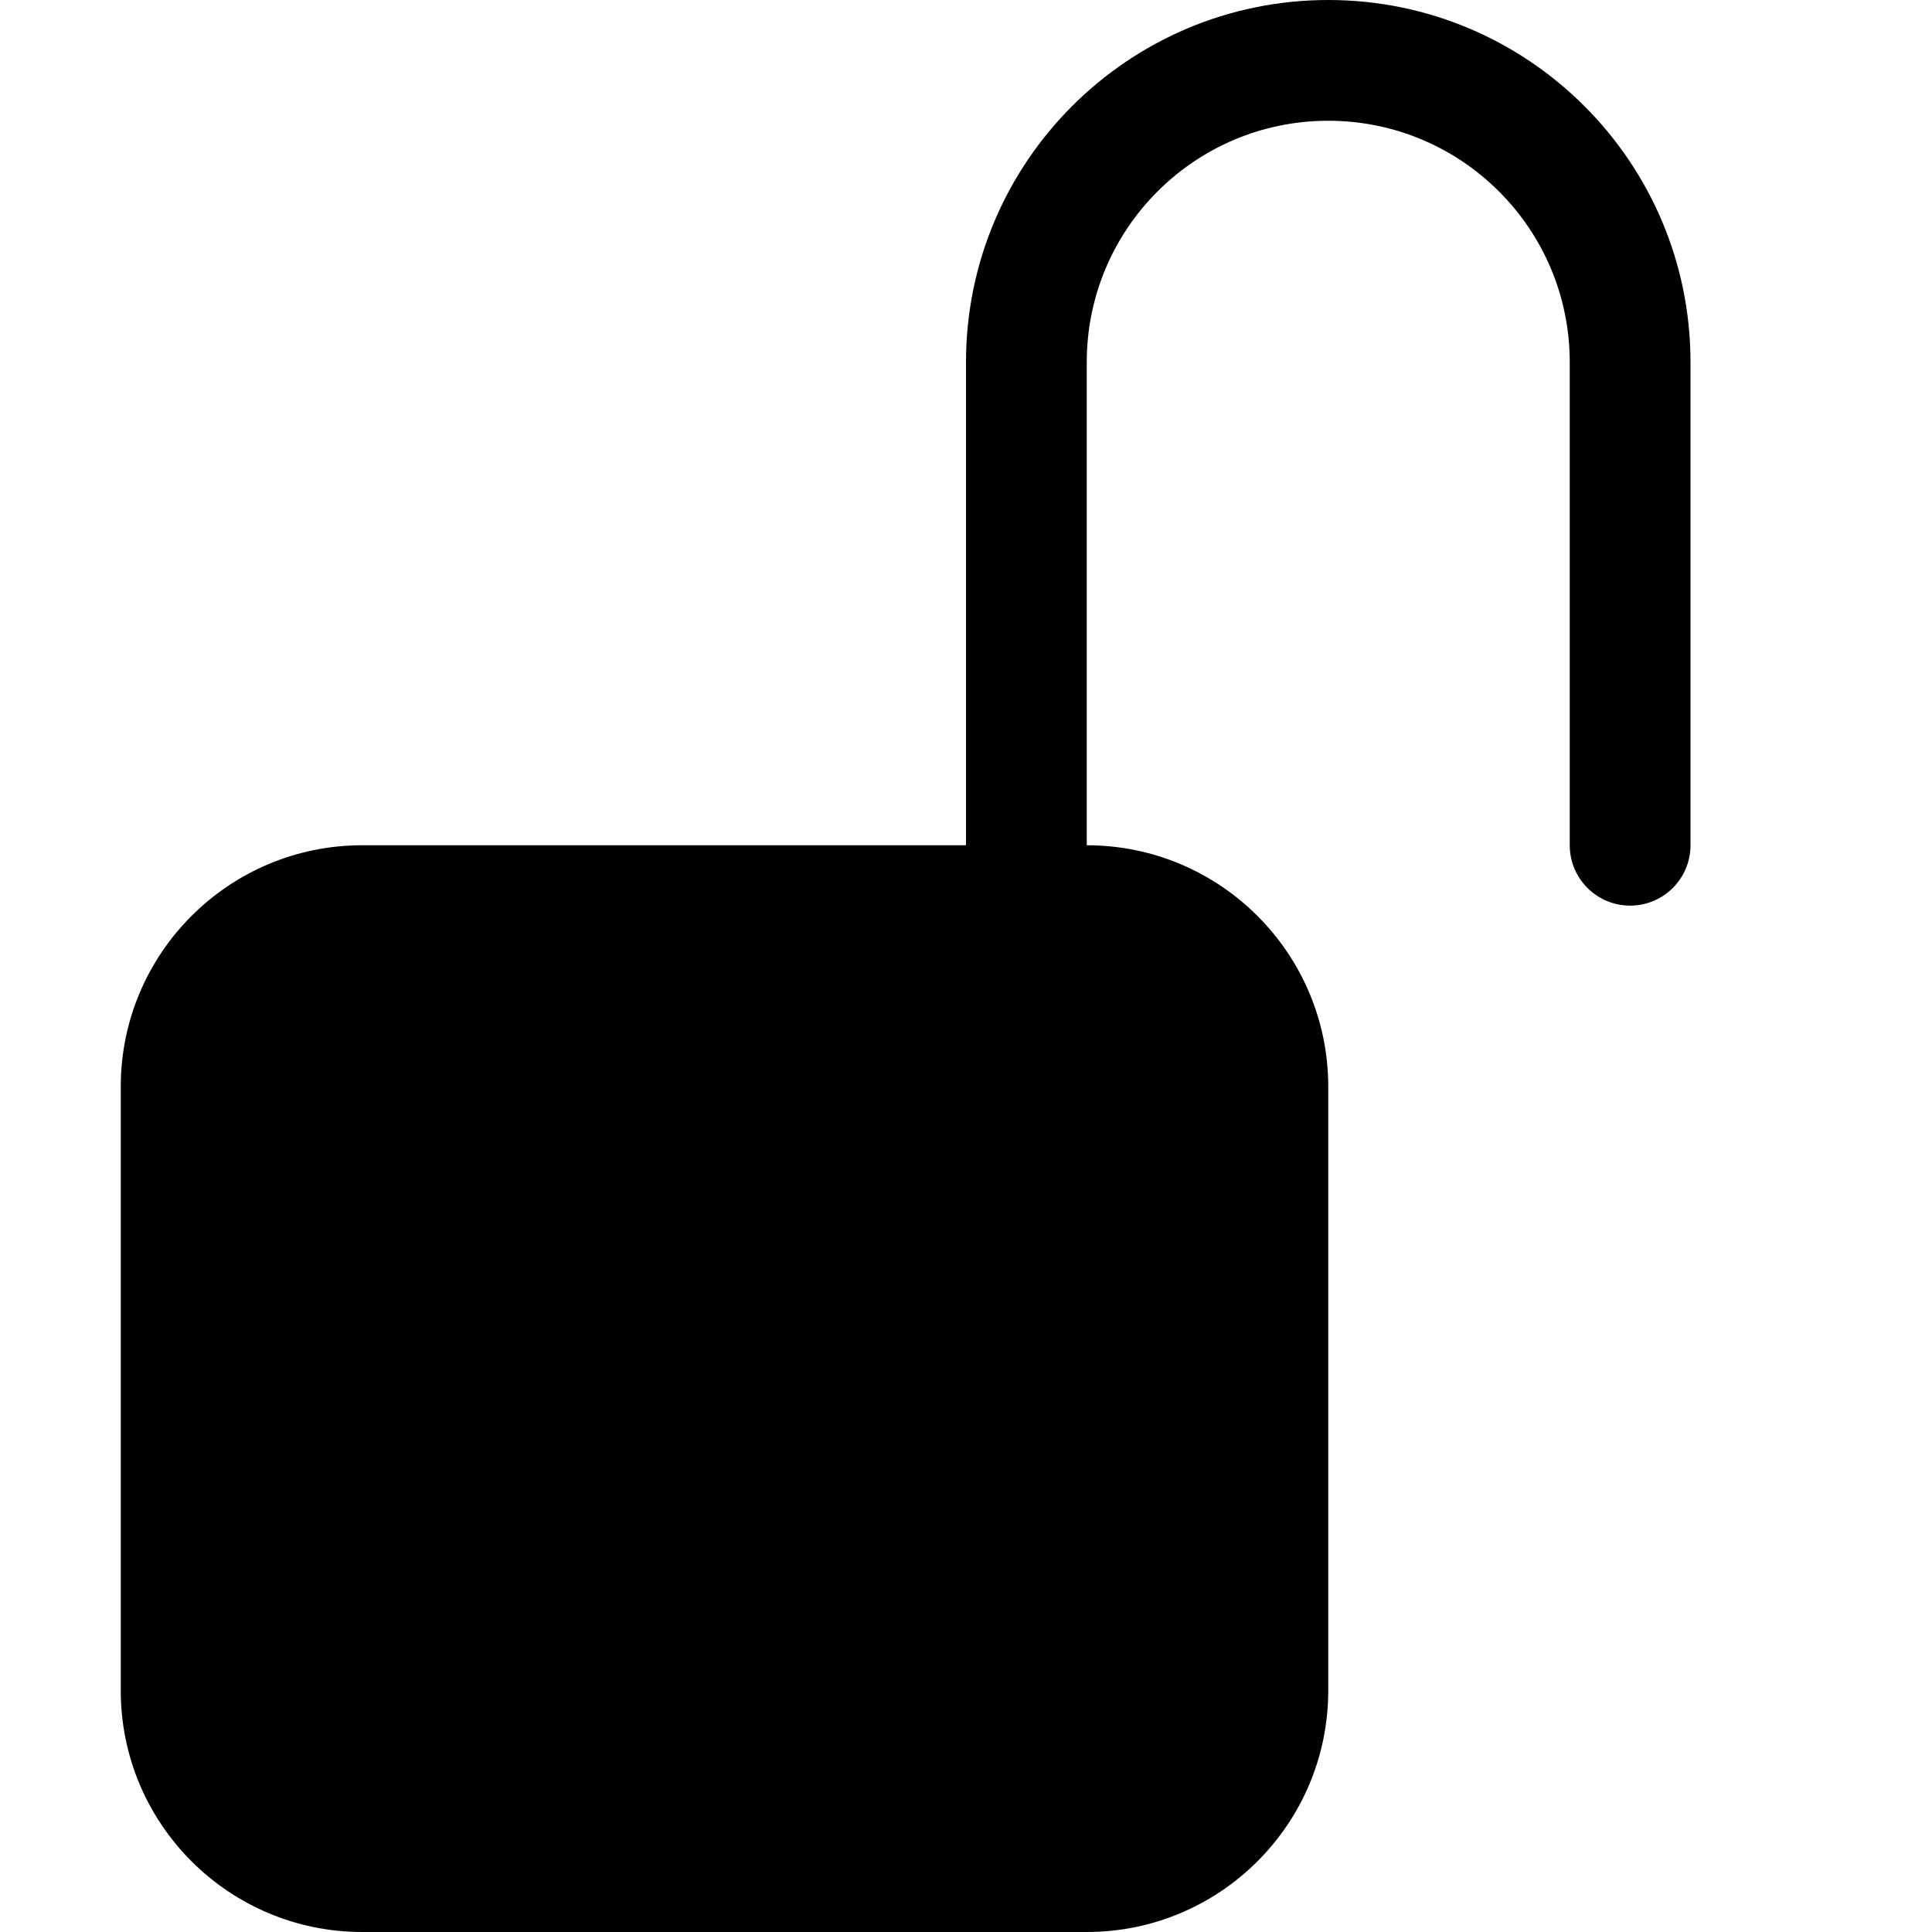
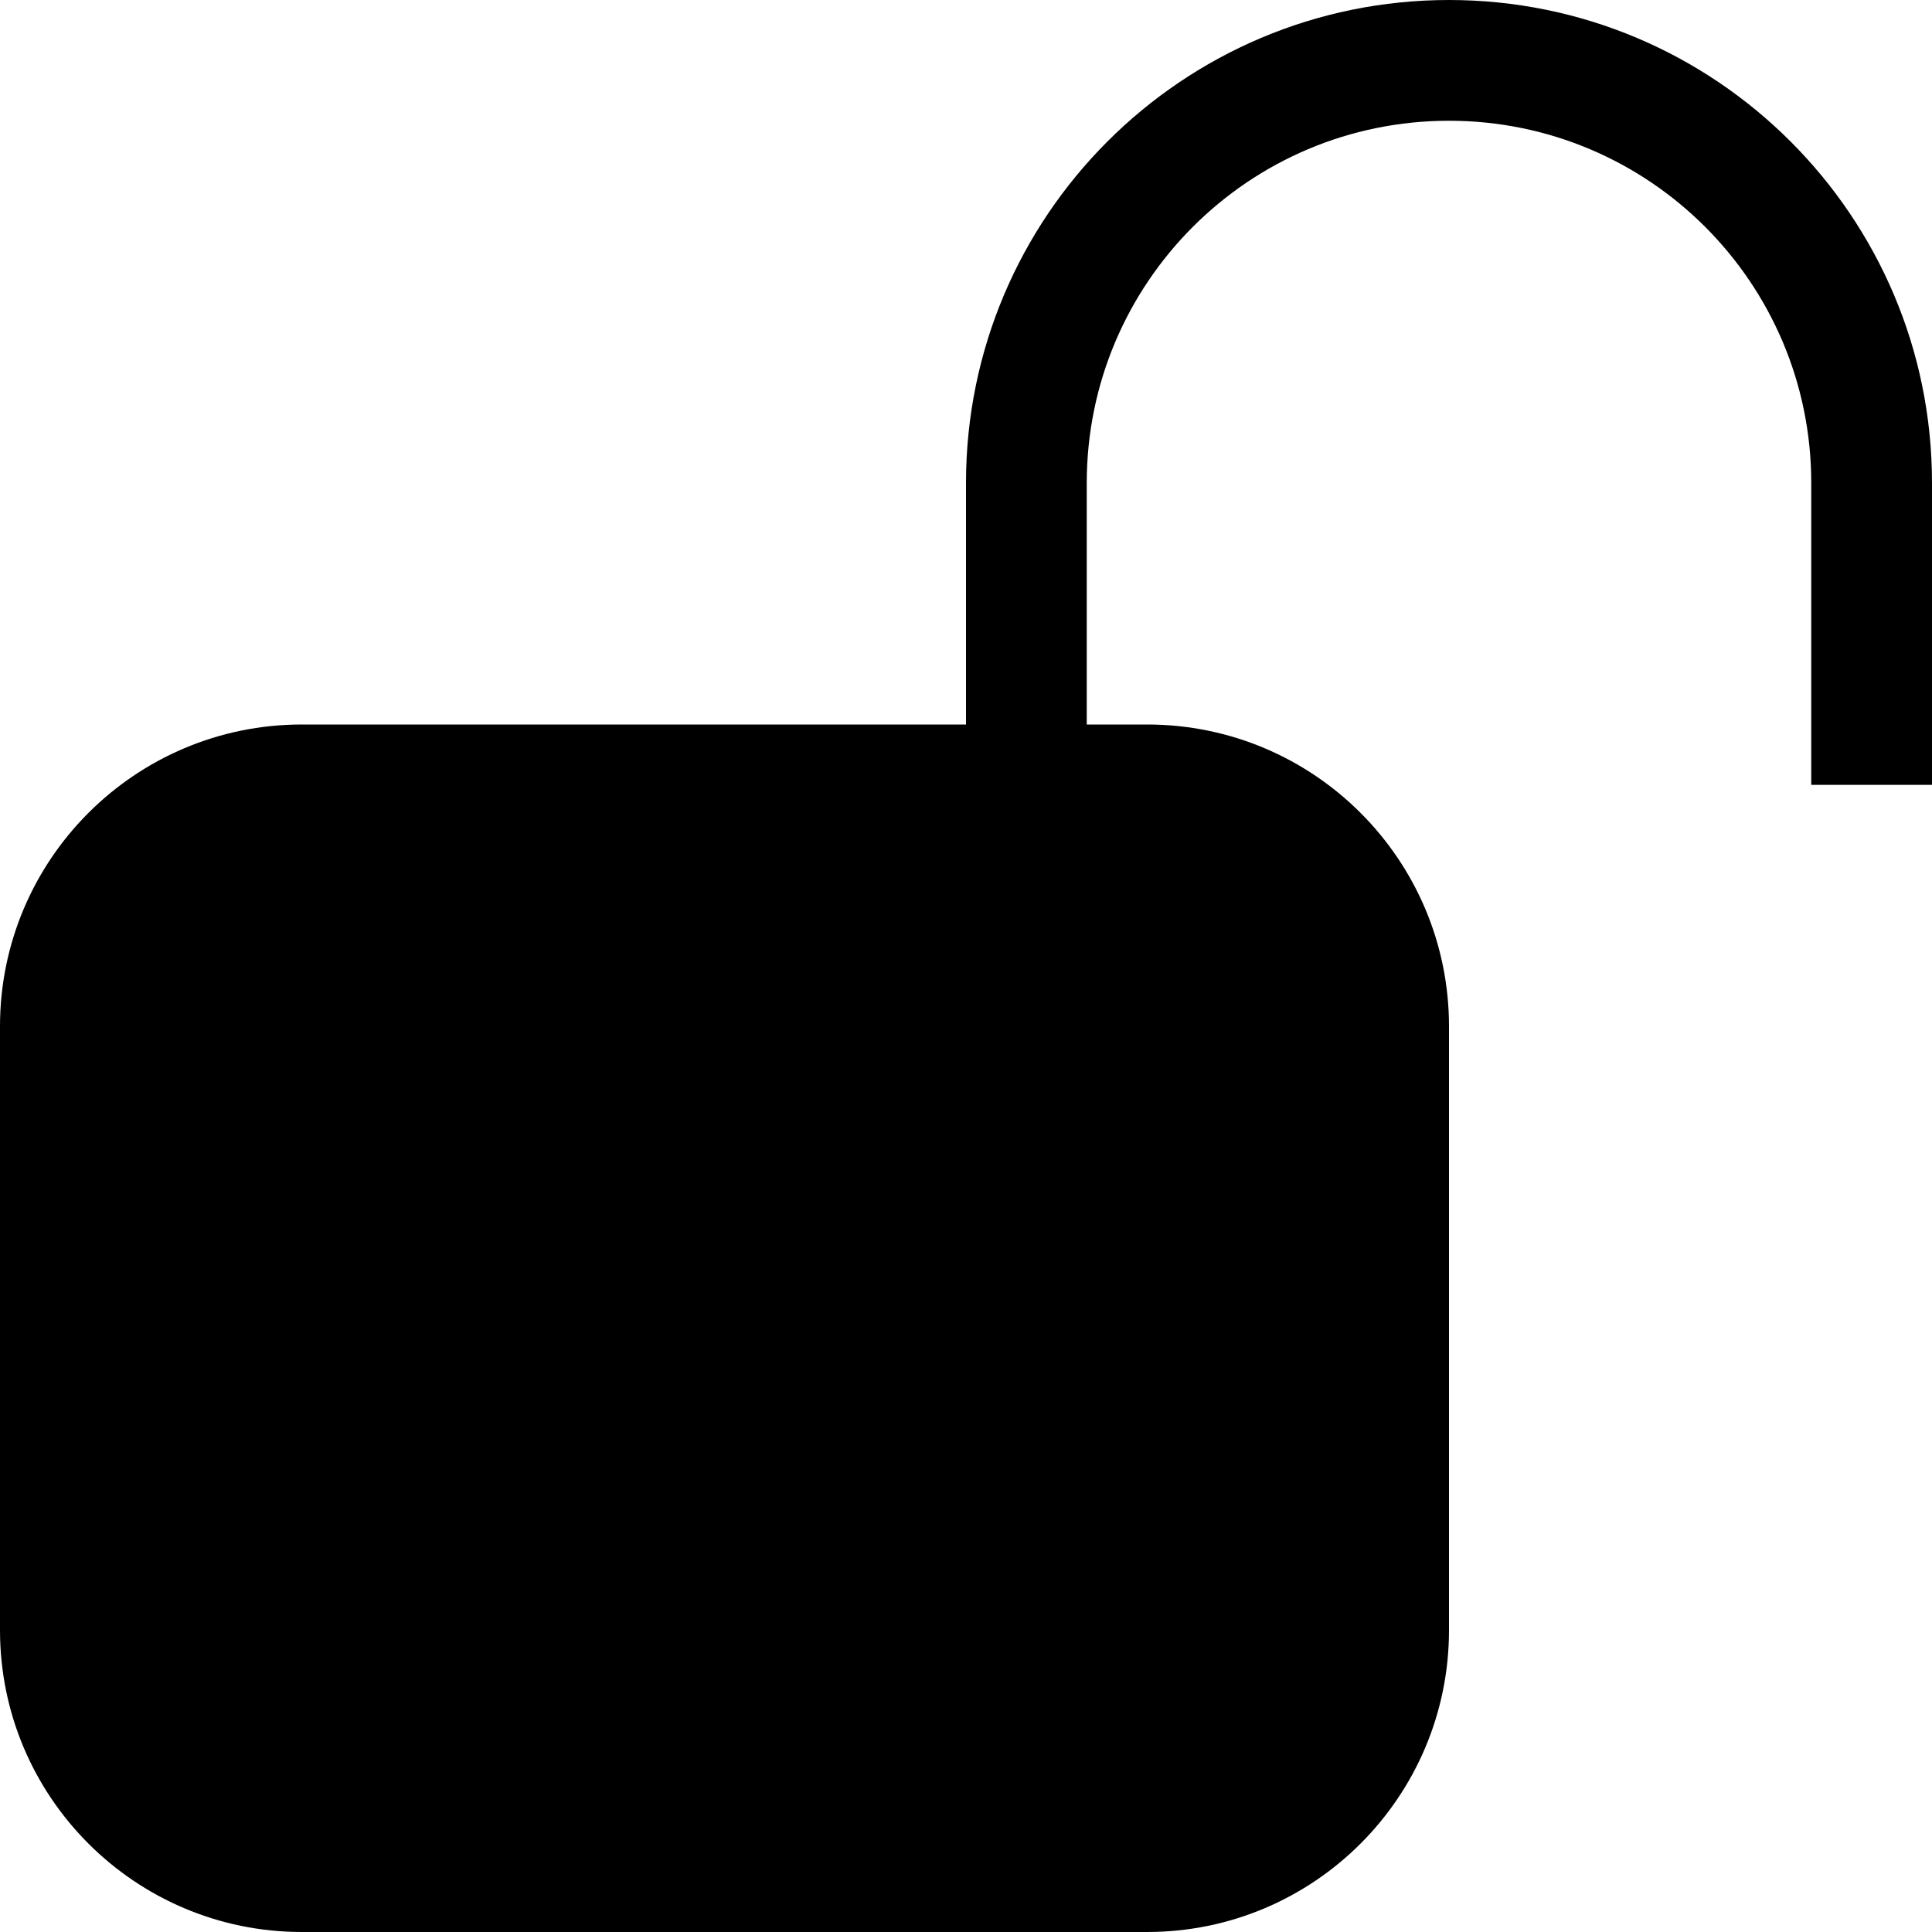
<svg xmlns="http://www.w3.org/2000/svg" width="16" height="16" fill="currentColor" class="bi bi-unlock-fill" viewBox="0 0 16 16">
-   <path d="M11 1a2 2 0 0 0-2 2v4a2 2 0 0 1 2 2v5a2 2 0 0 1-2 2H3a2 2 0 0 1-2-2V9a2 2 0 0 1 2-2h5V3a3 3 0 0 1 6 0v4a.5.5 0 0 1-1 0V3a2 2 0 0 0-2-2" />
+   <path fill-rule="evenodd" d="M12 0a4 4 0 0 1 4 4v2.5h-1V4a3 3 0 1 0-6 0v2h.5A2.5 2.5 0 0 1 12 8.5v5A2.5 2.5 0 0 1 9.5 16h-7A2.5 2.5 0 0 1 0 13.5v-5A2.5 2.5 0 0 1 2.5 6H8V4a4 4 0 0 1 4-4" />
</svg>
